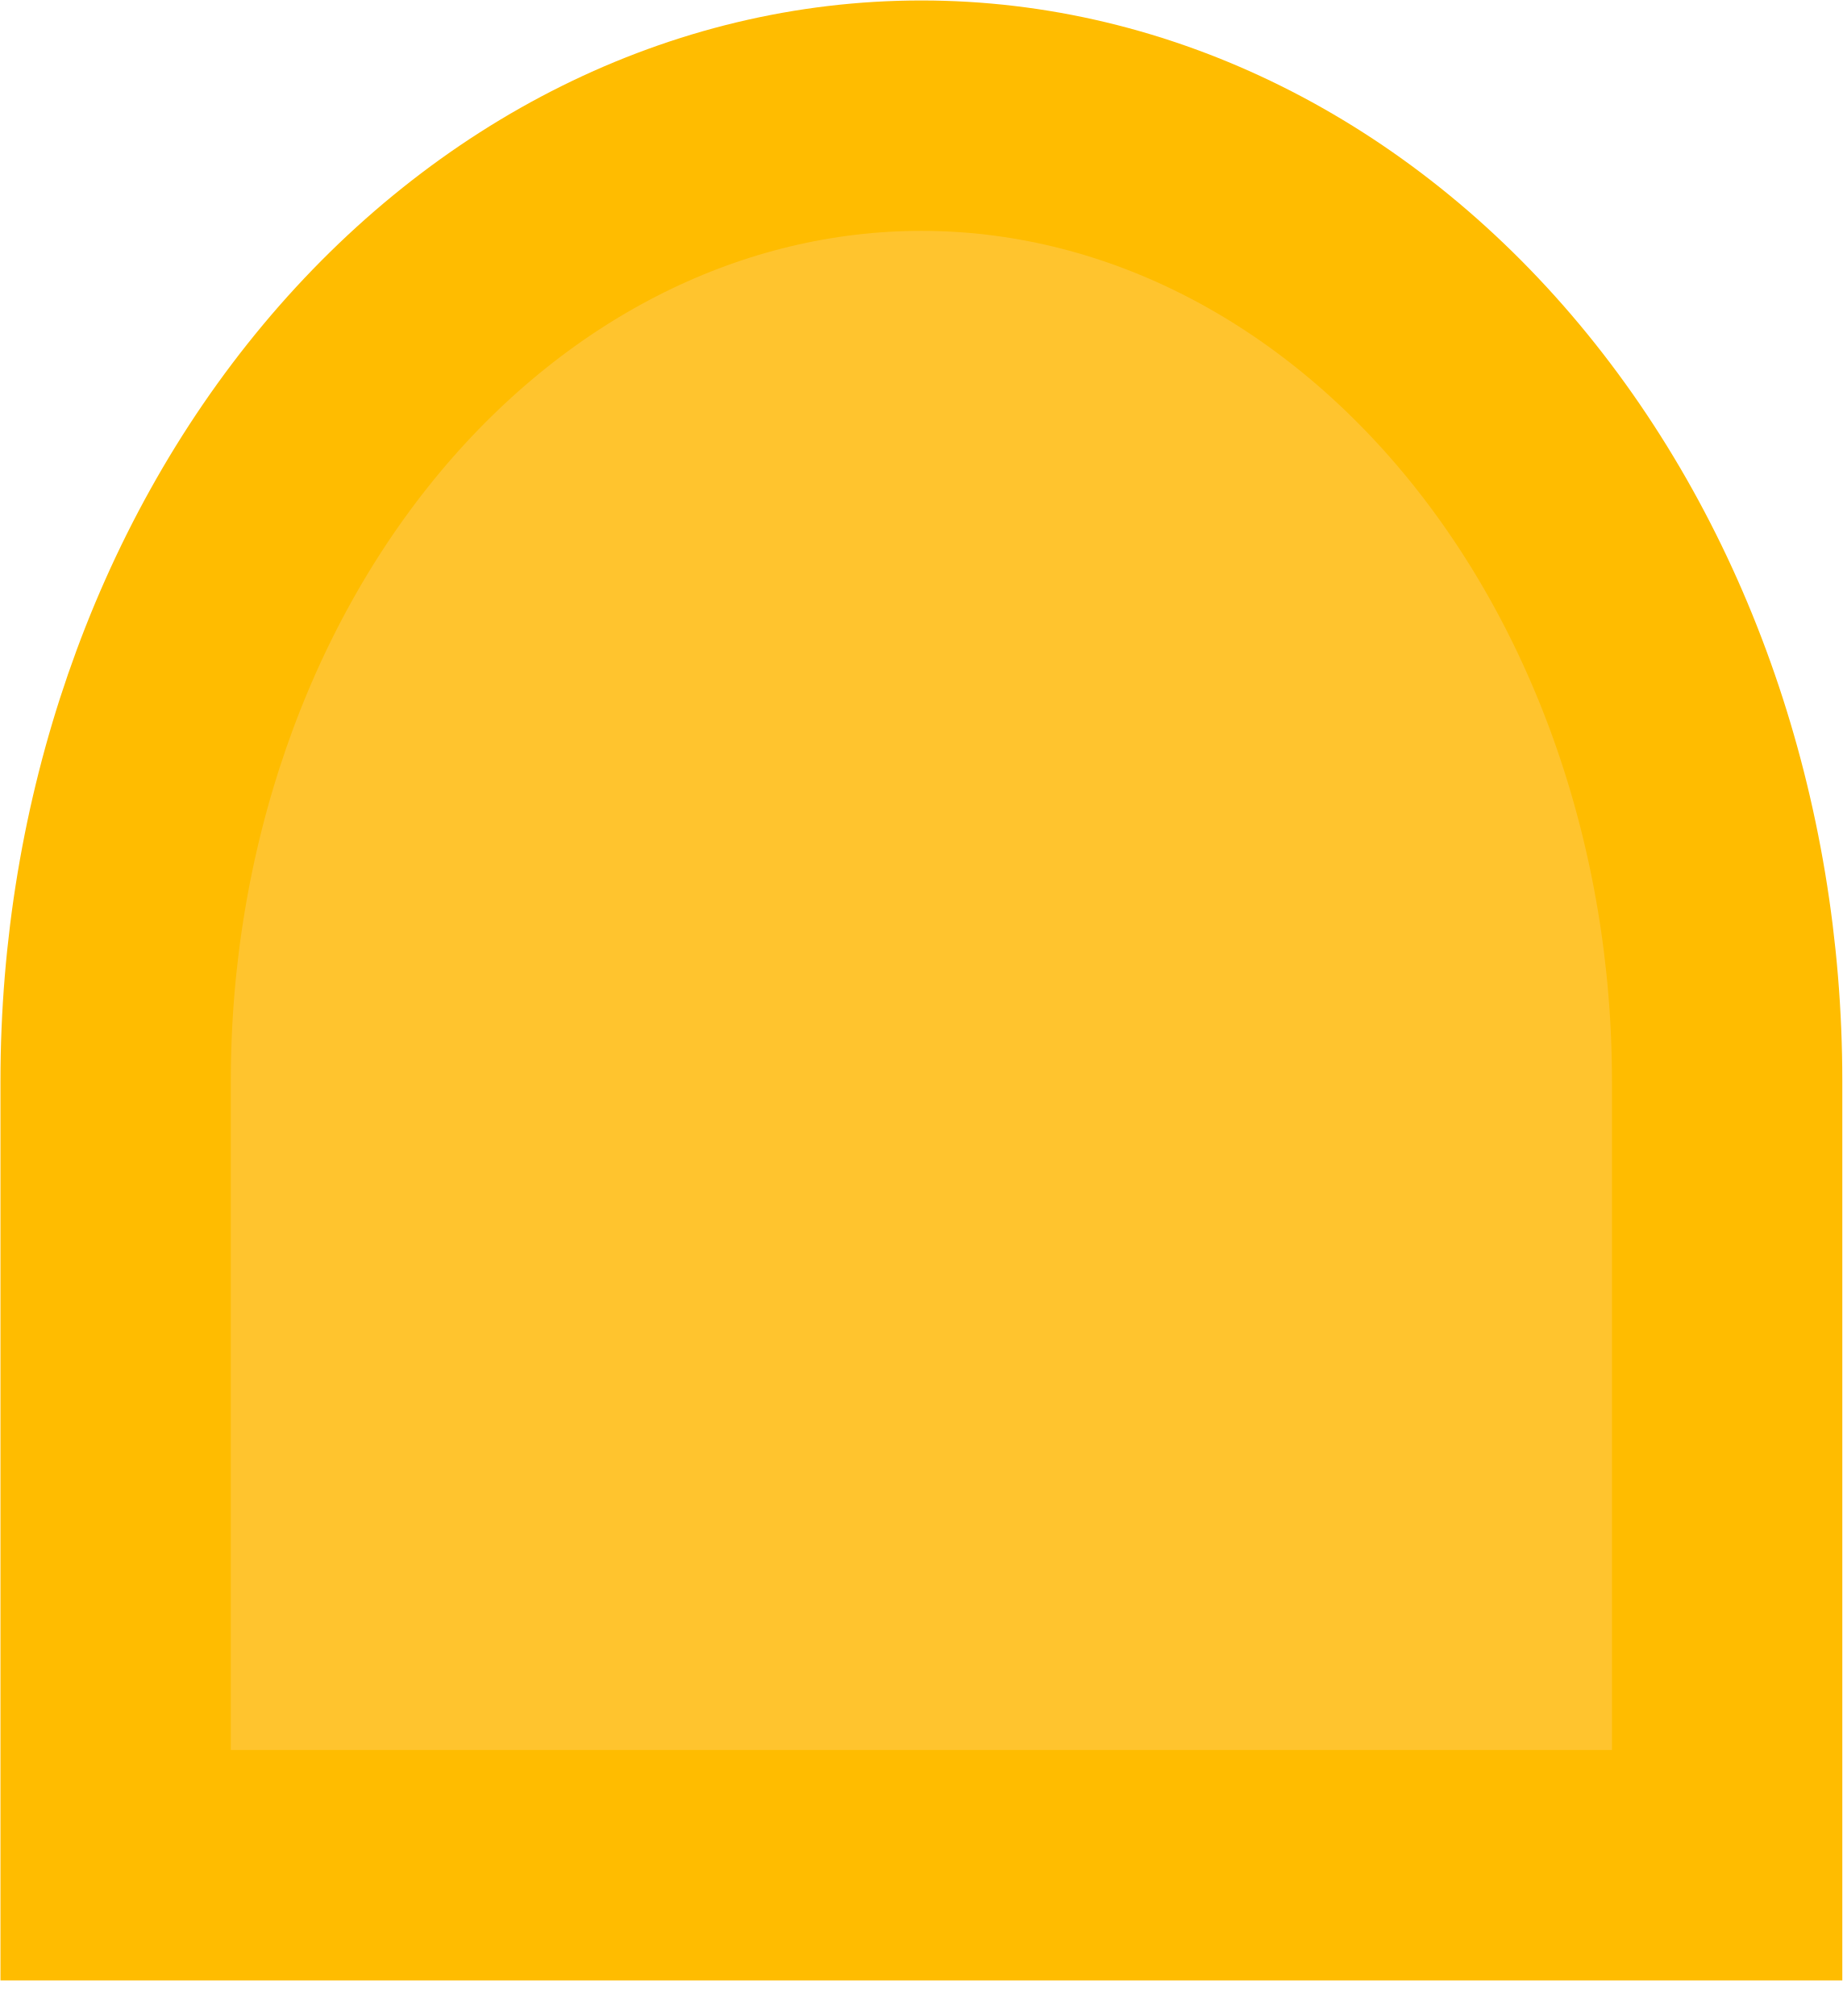
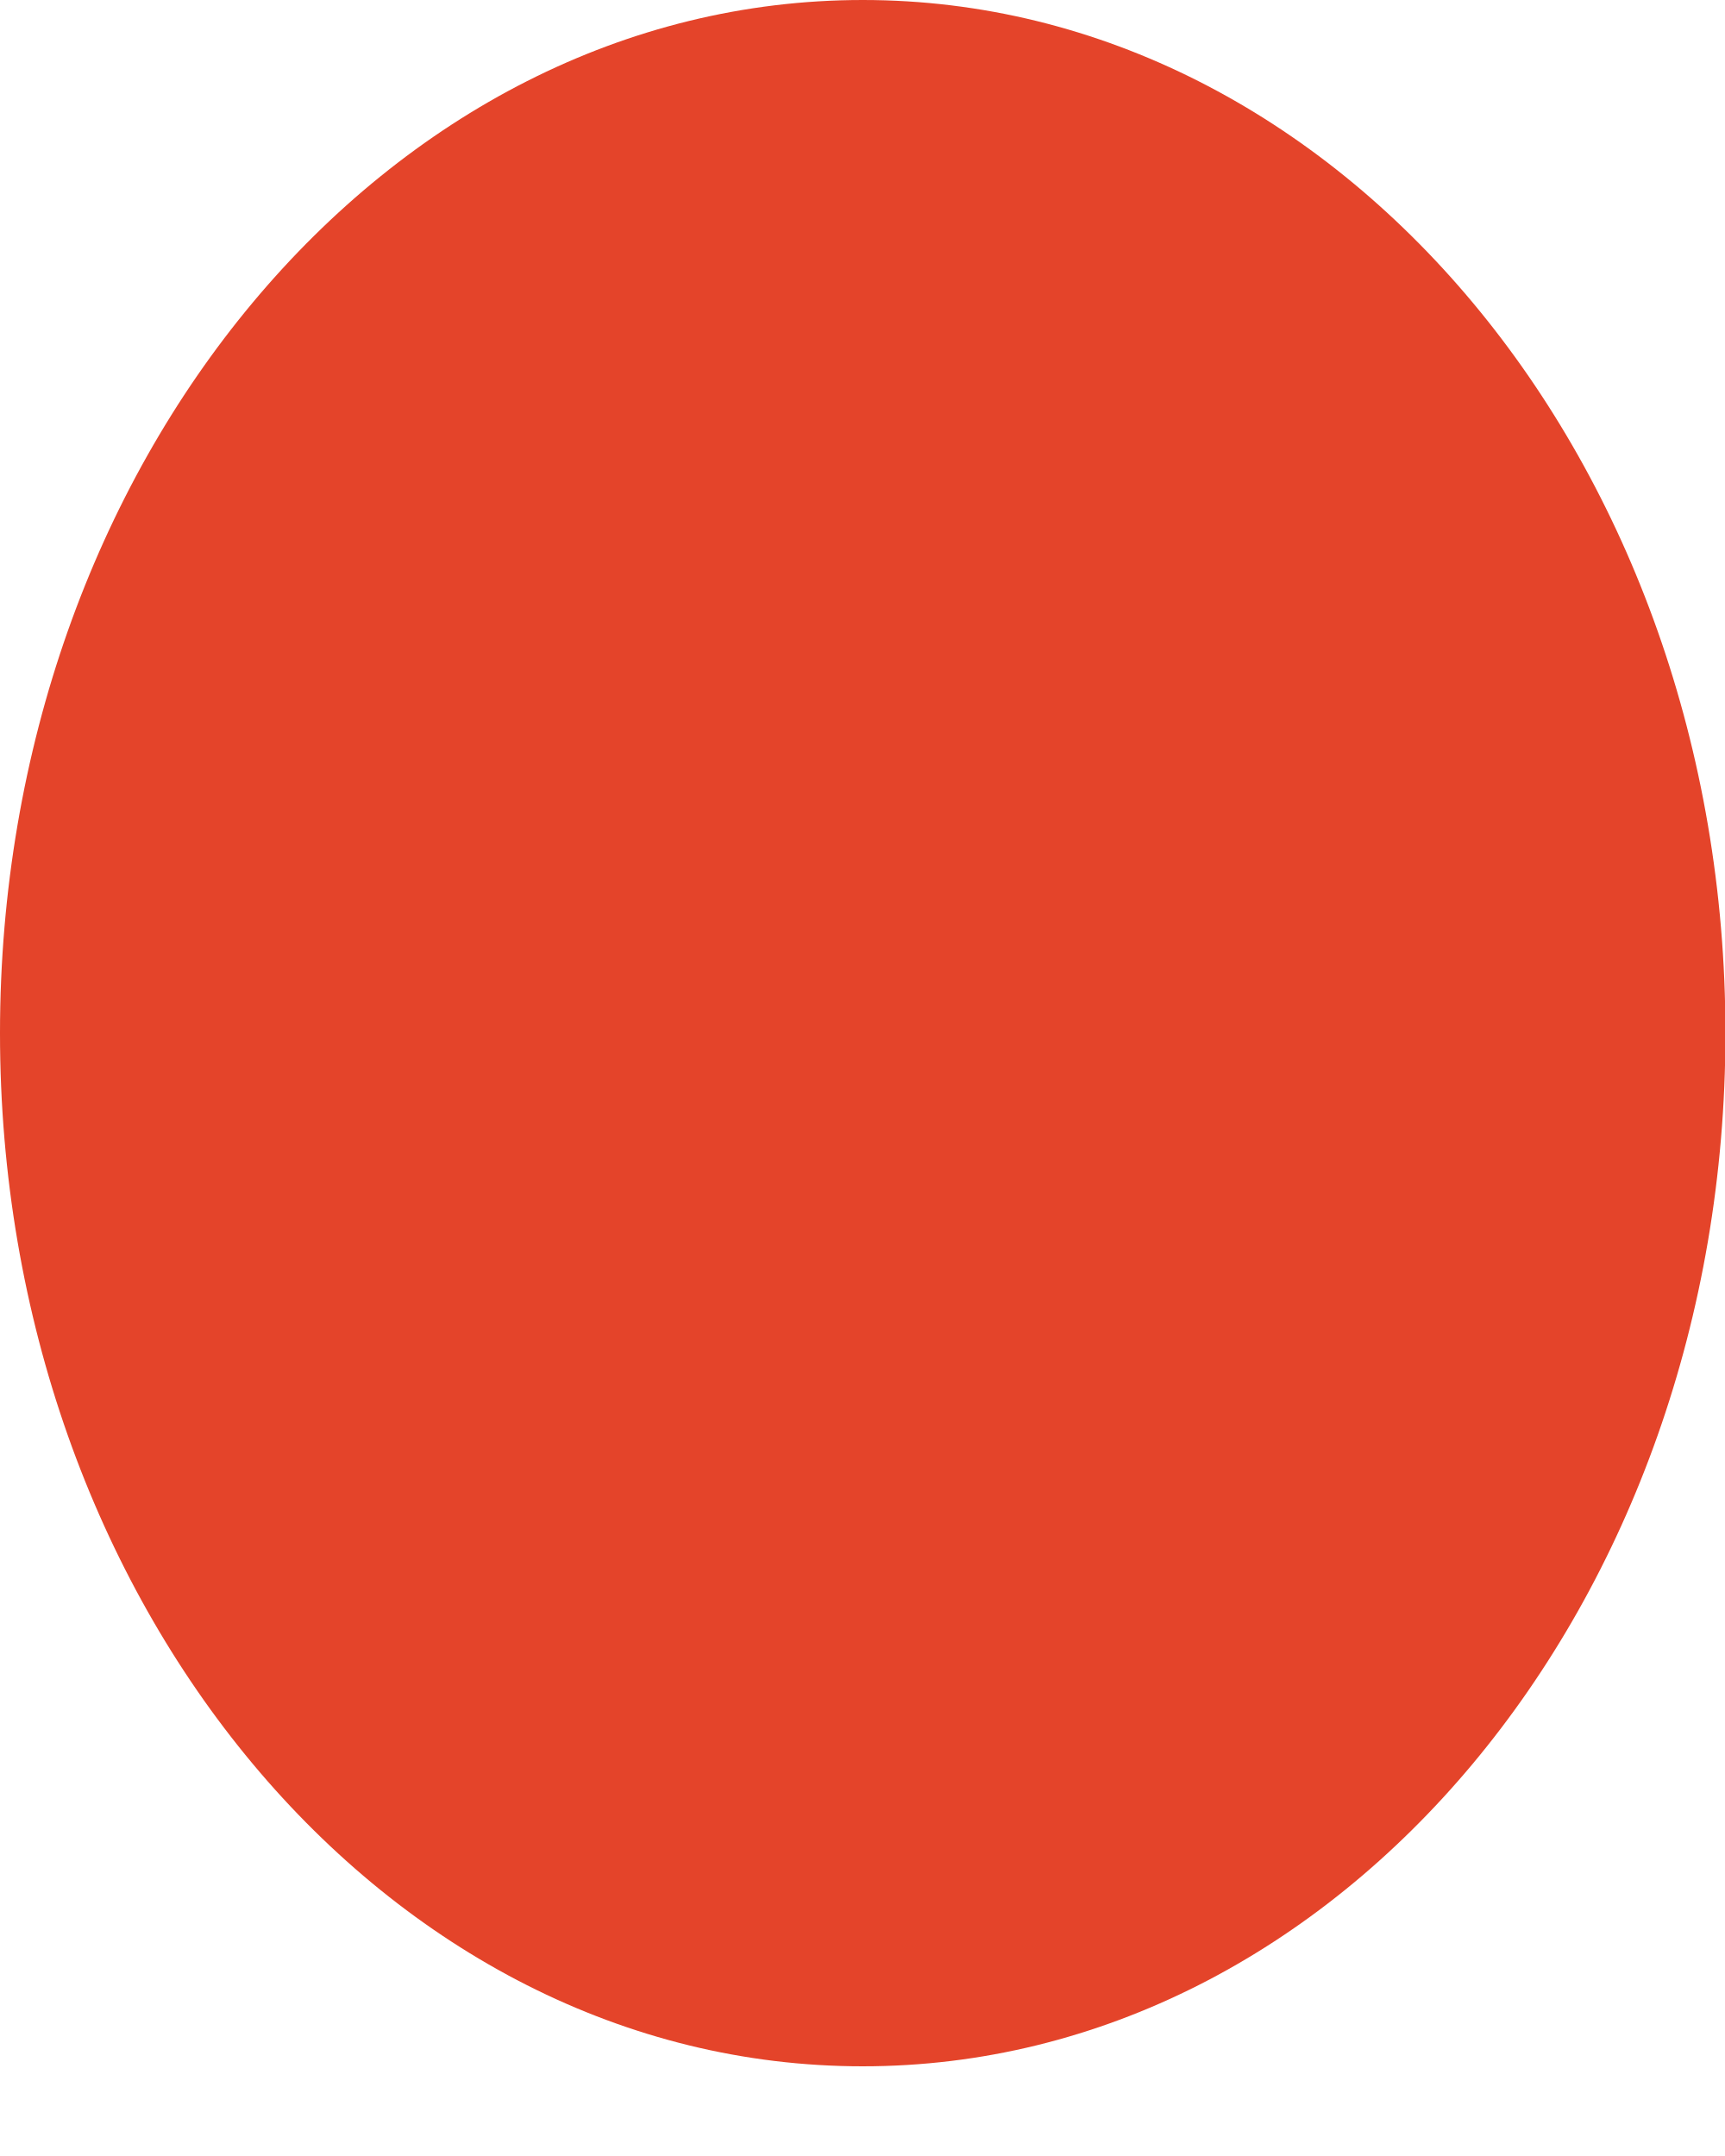
- <svg xmlns="http://www.w3.org/2000/svg" width="32" height="35" viewBox="0 0 32 35" fill="none">
-   <path d="M29.992 18.766V32.382H2.008V18.766C2.008 14.322 3.482 10.059 6.106 6.916C8.73 3.774 12.289 2.008 16 2.008C19.711 2.008 23.27 3.774 25.894 6.916C28.518 10.059 29.992 14.322 29.992 18.766Z" fill="#FFC42E" stroke="#FFBC00" stroke-width="4" stroke-miterlimit="10" />
+ <svg xmlns="http://www.w3.org/2000/svg" width="8" height="10" viewBox="0 0 8 10" fill="none">
+   <path d="M4.001 9.584C6.211 9.584 8.002 7.439 8.002 4.792C8.002 2.146 6.211 0 4.001 0C1.791 0 0 2.146 0 4.792C0 7.439 1.791 9.584 4.001 9.584Z" fill="#E4442A" />
</svg>
